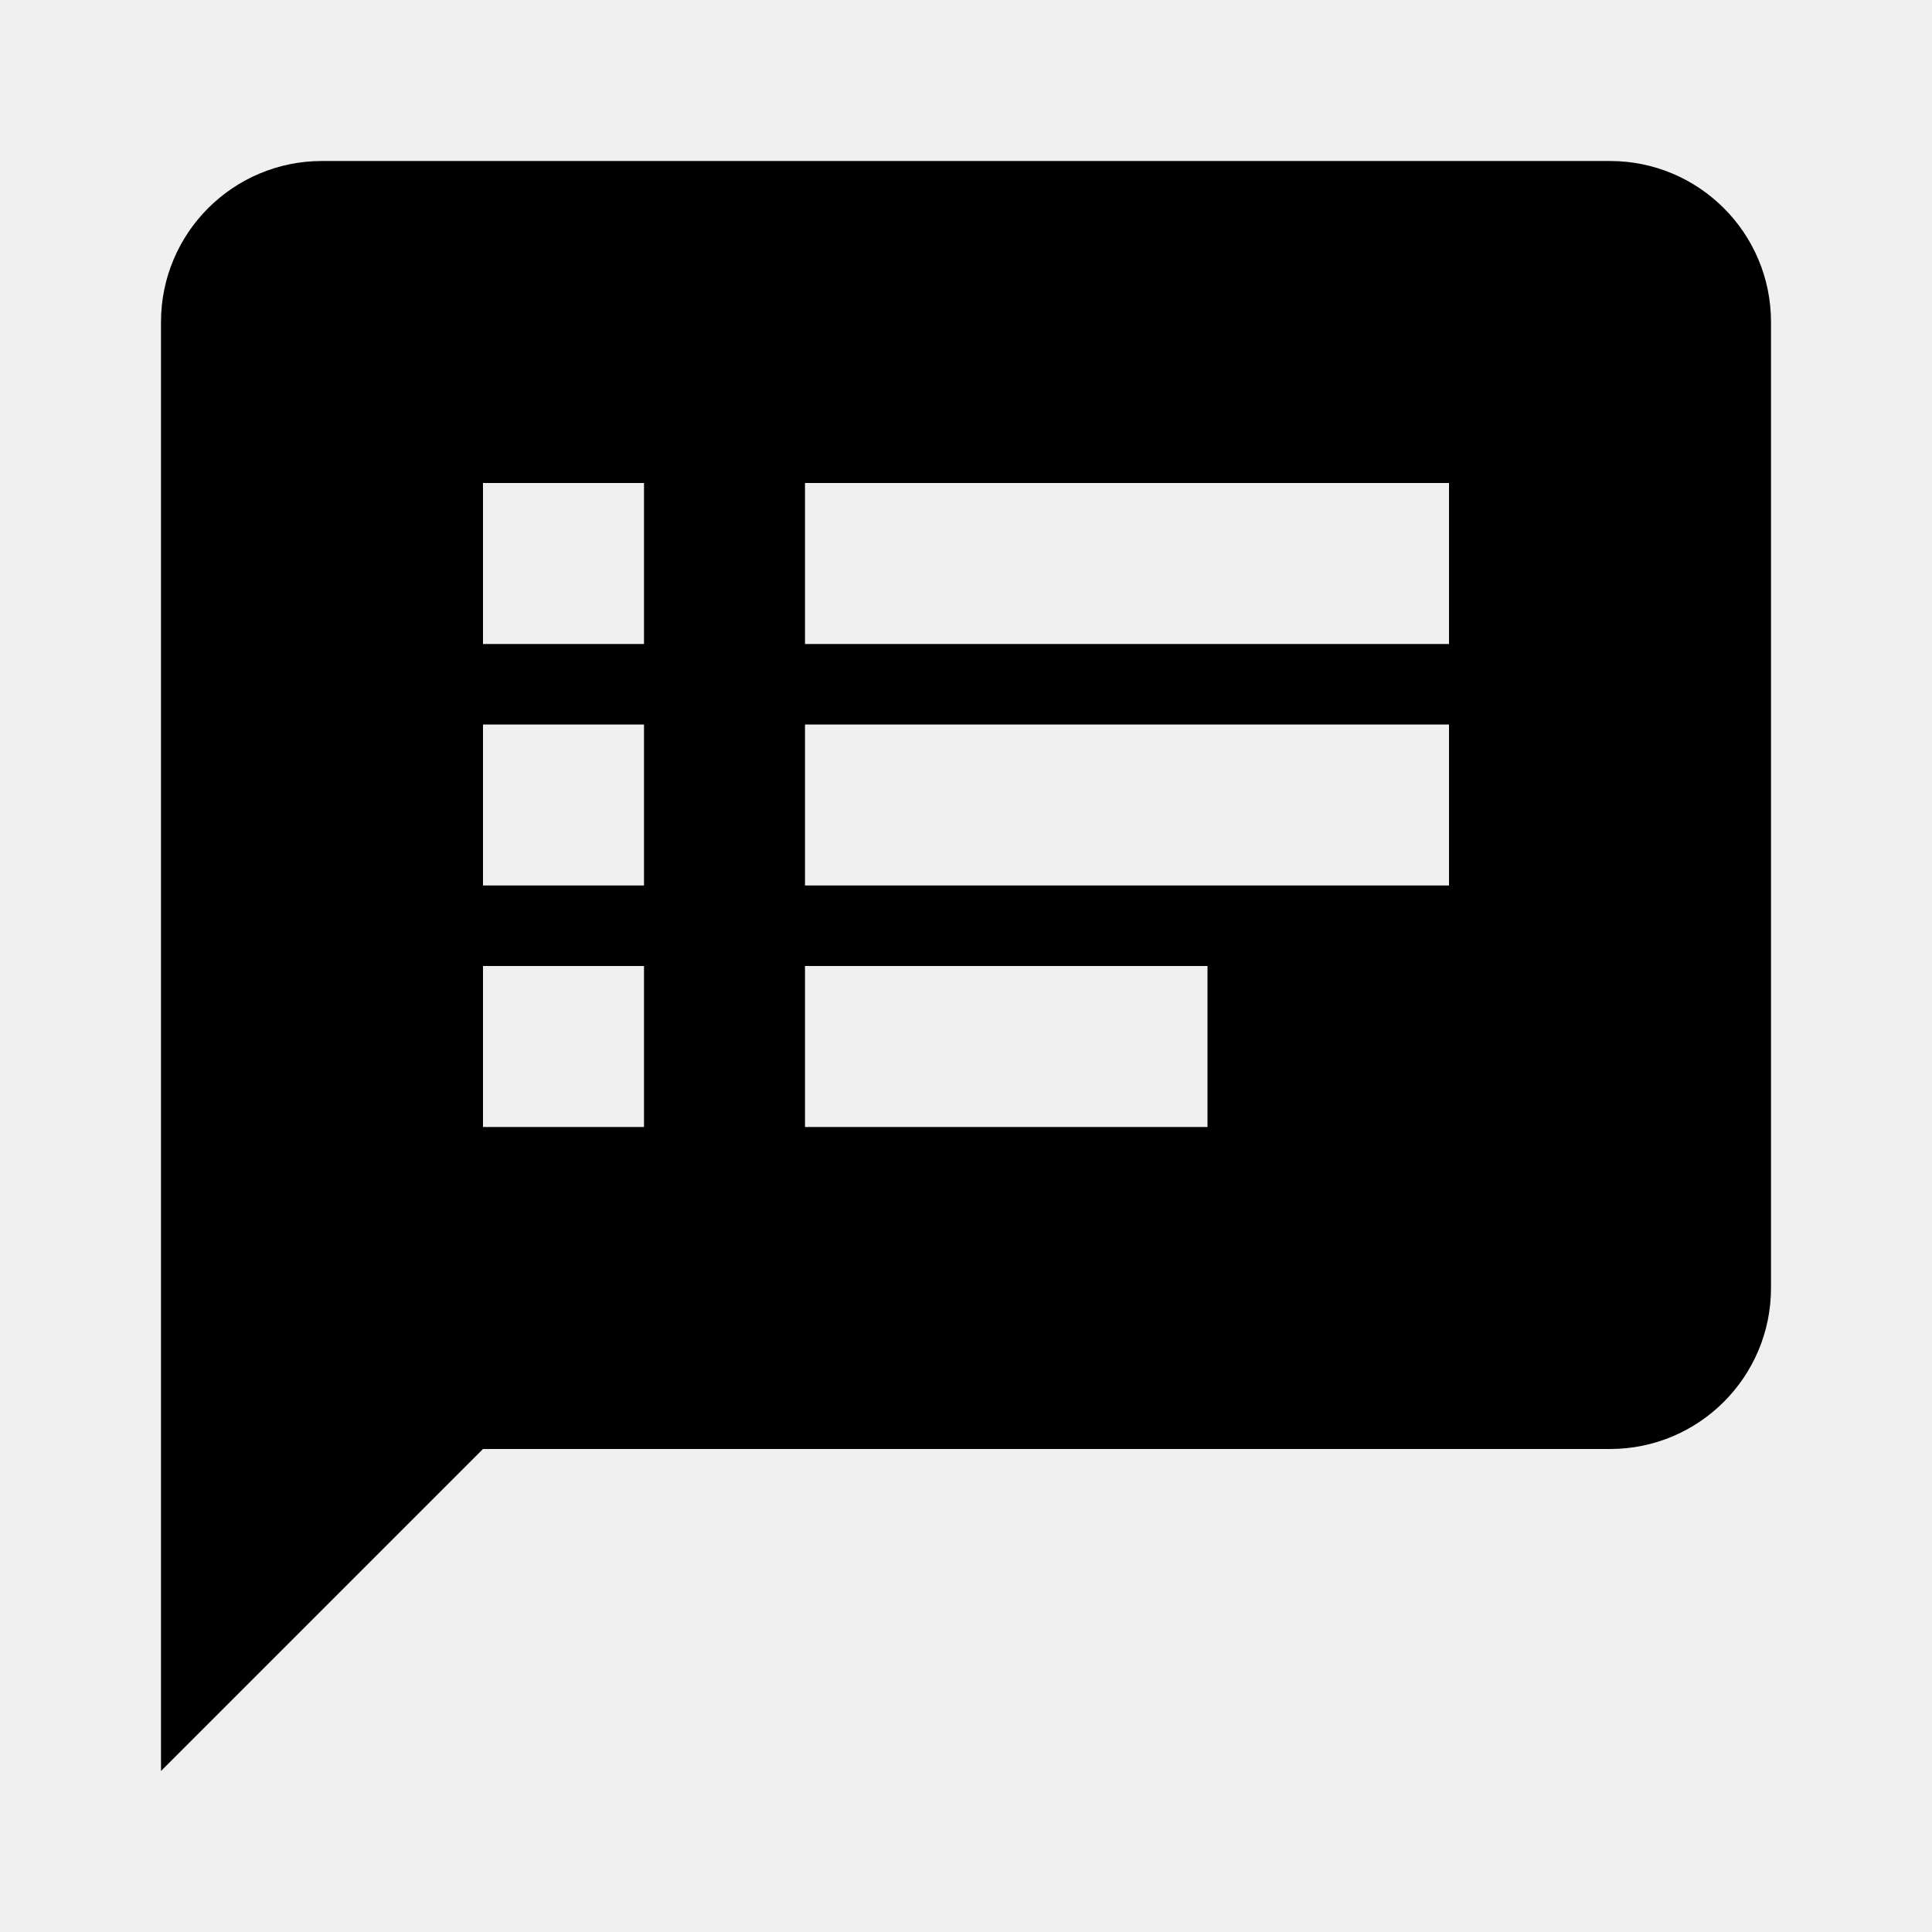
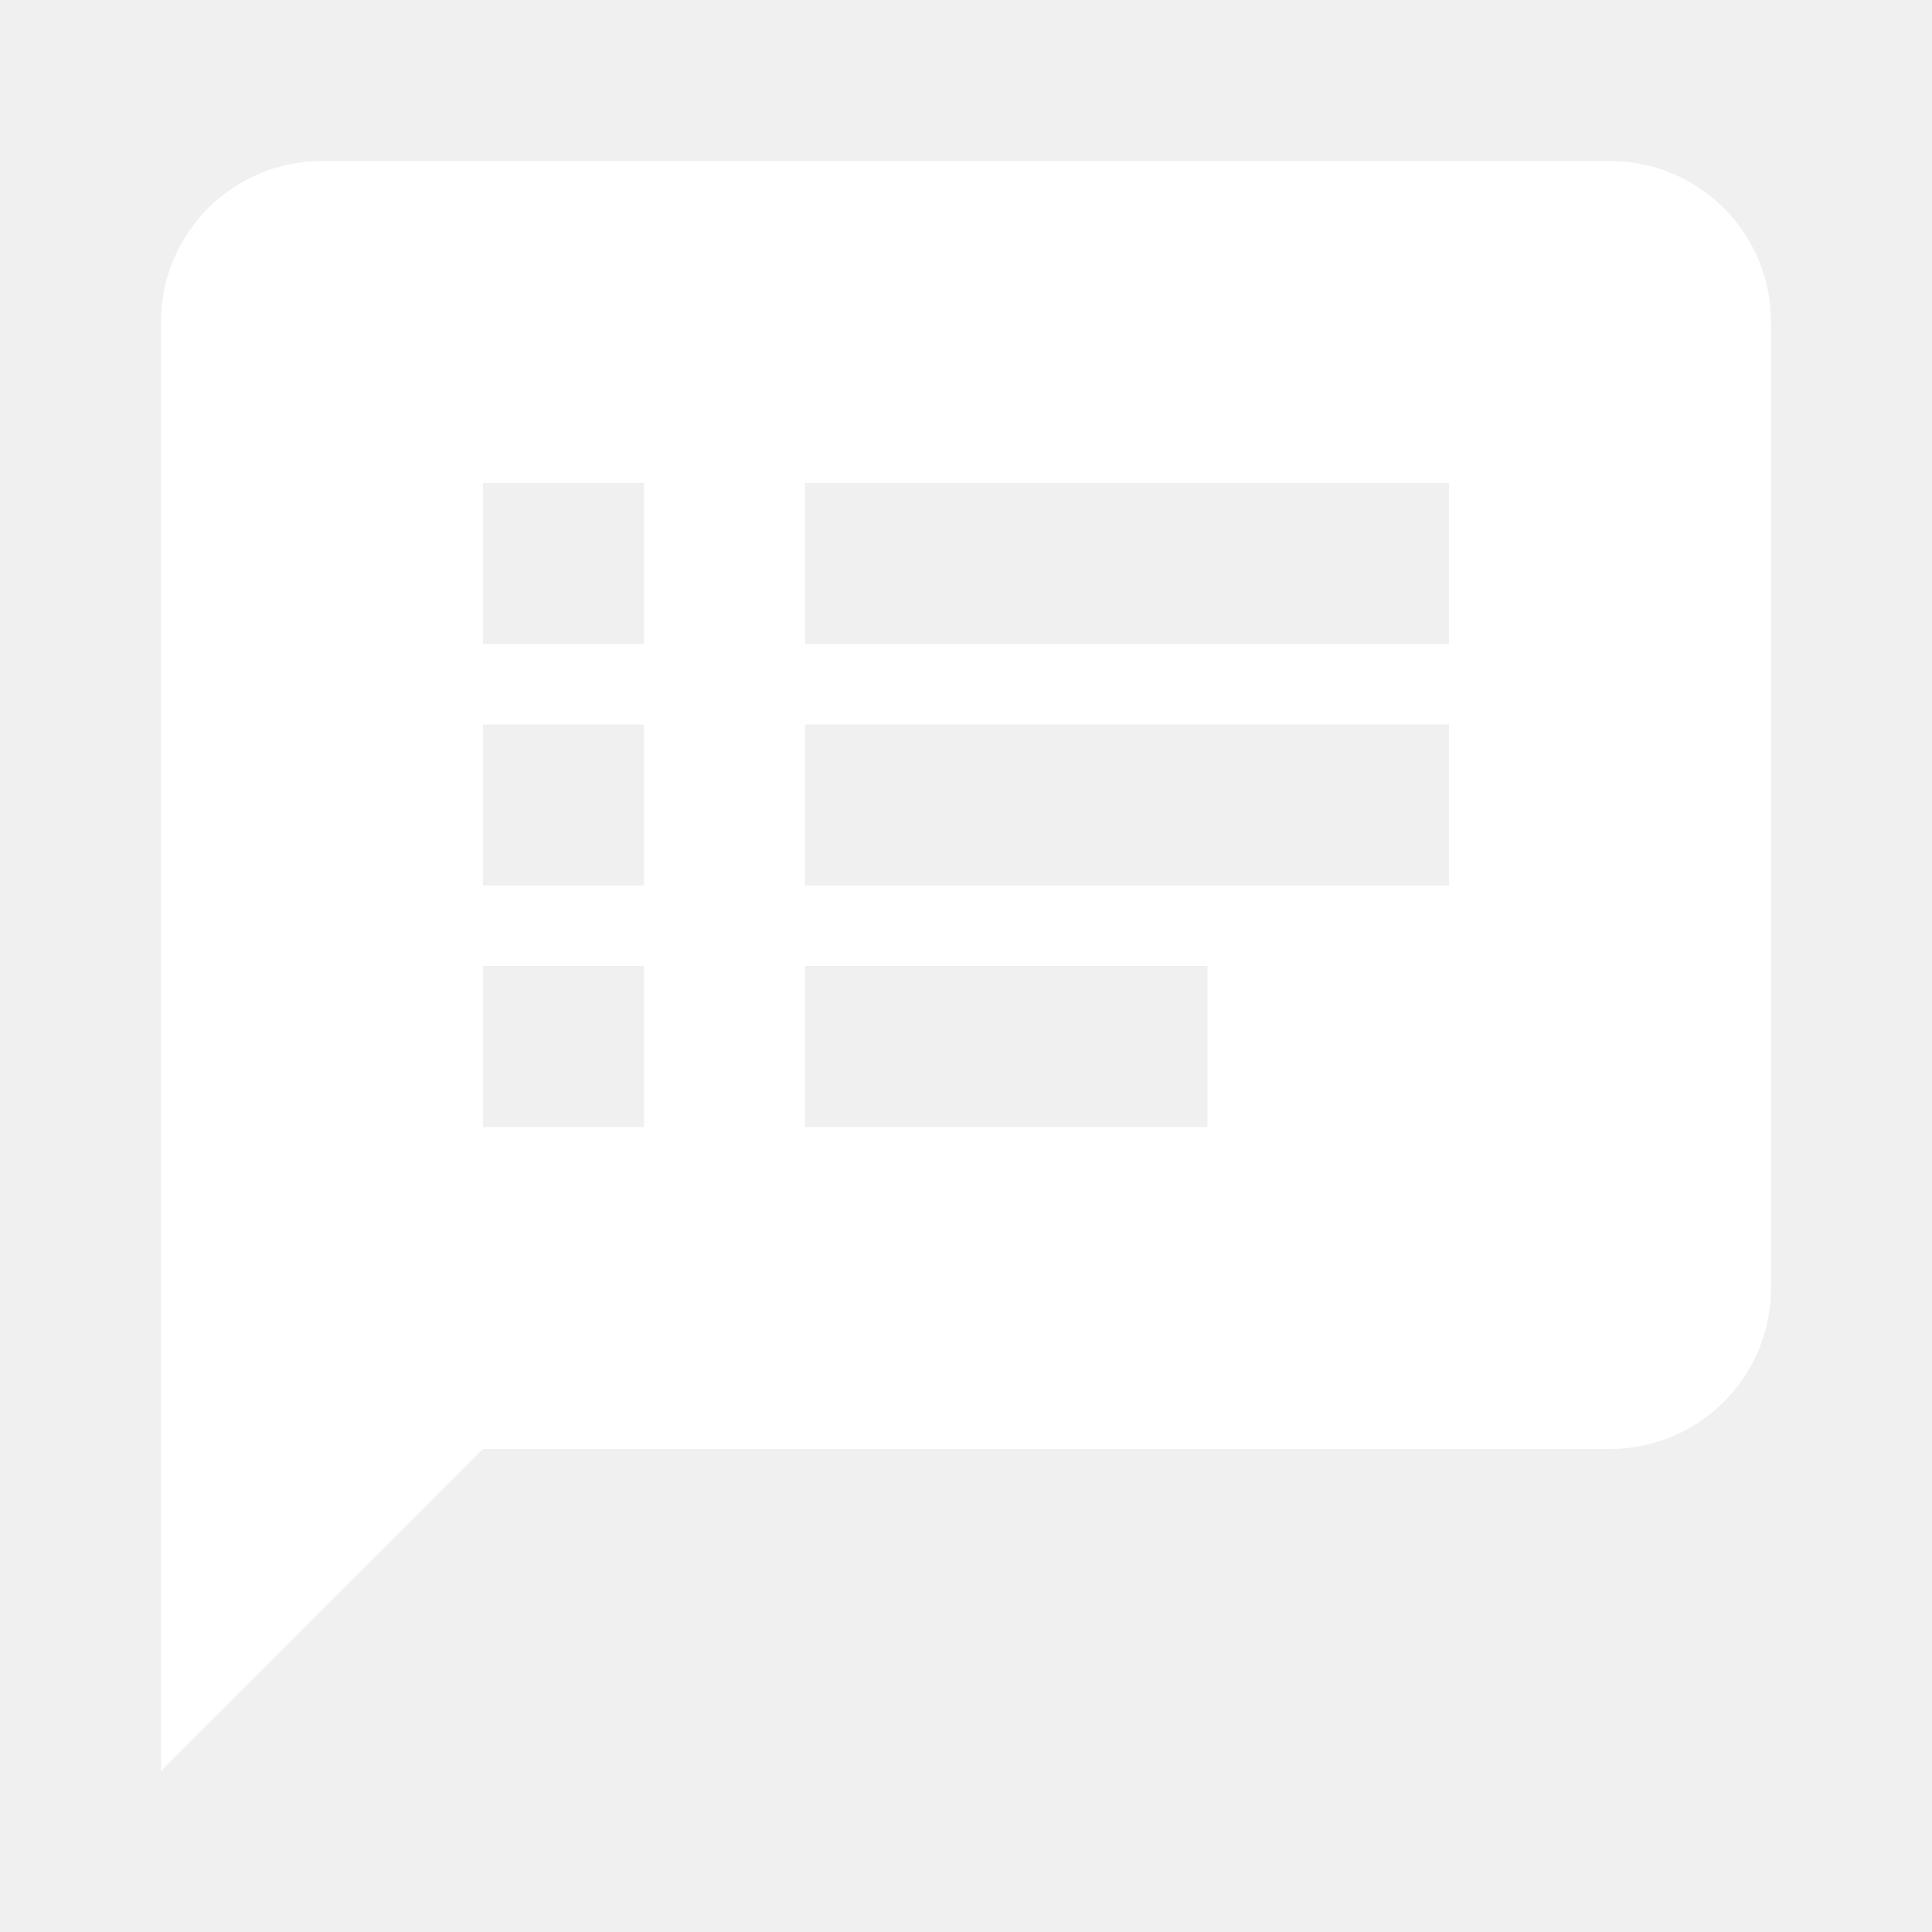
<svg xmlns="http://www.w3.org/2000/svg" viewBox="0 0 24 24">
-   <path d="M20,2H4A2,2 0 0,0 2,4V22L6,18H20A2,2 0 0,0 22,16V4A2,2 0 0,0 20,2M8,14H6V12H8V14M8,11H6V9H8V11M8,8H6V6H8V8M15,14H10V12H15V14M18,11H10V9H18V11M18,8H10V6H18V8Z" />
+   <path fill="white" d="M20,2H4A2,2 0 0,0 2,4V22L6,18H20A2,2 0 0,0 22,16V4A2,2 0 0,0 20,2M8,14H6V12H8V14M8,11H6V9H8V11M8,8H6V6H8V8M15,14H10V12H15V14M18,11H10V9H18V11M18,8H10V6H18V8Z" />
</svg>
